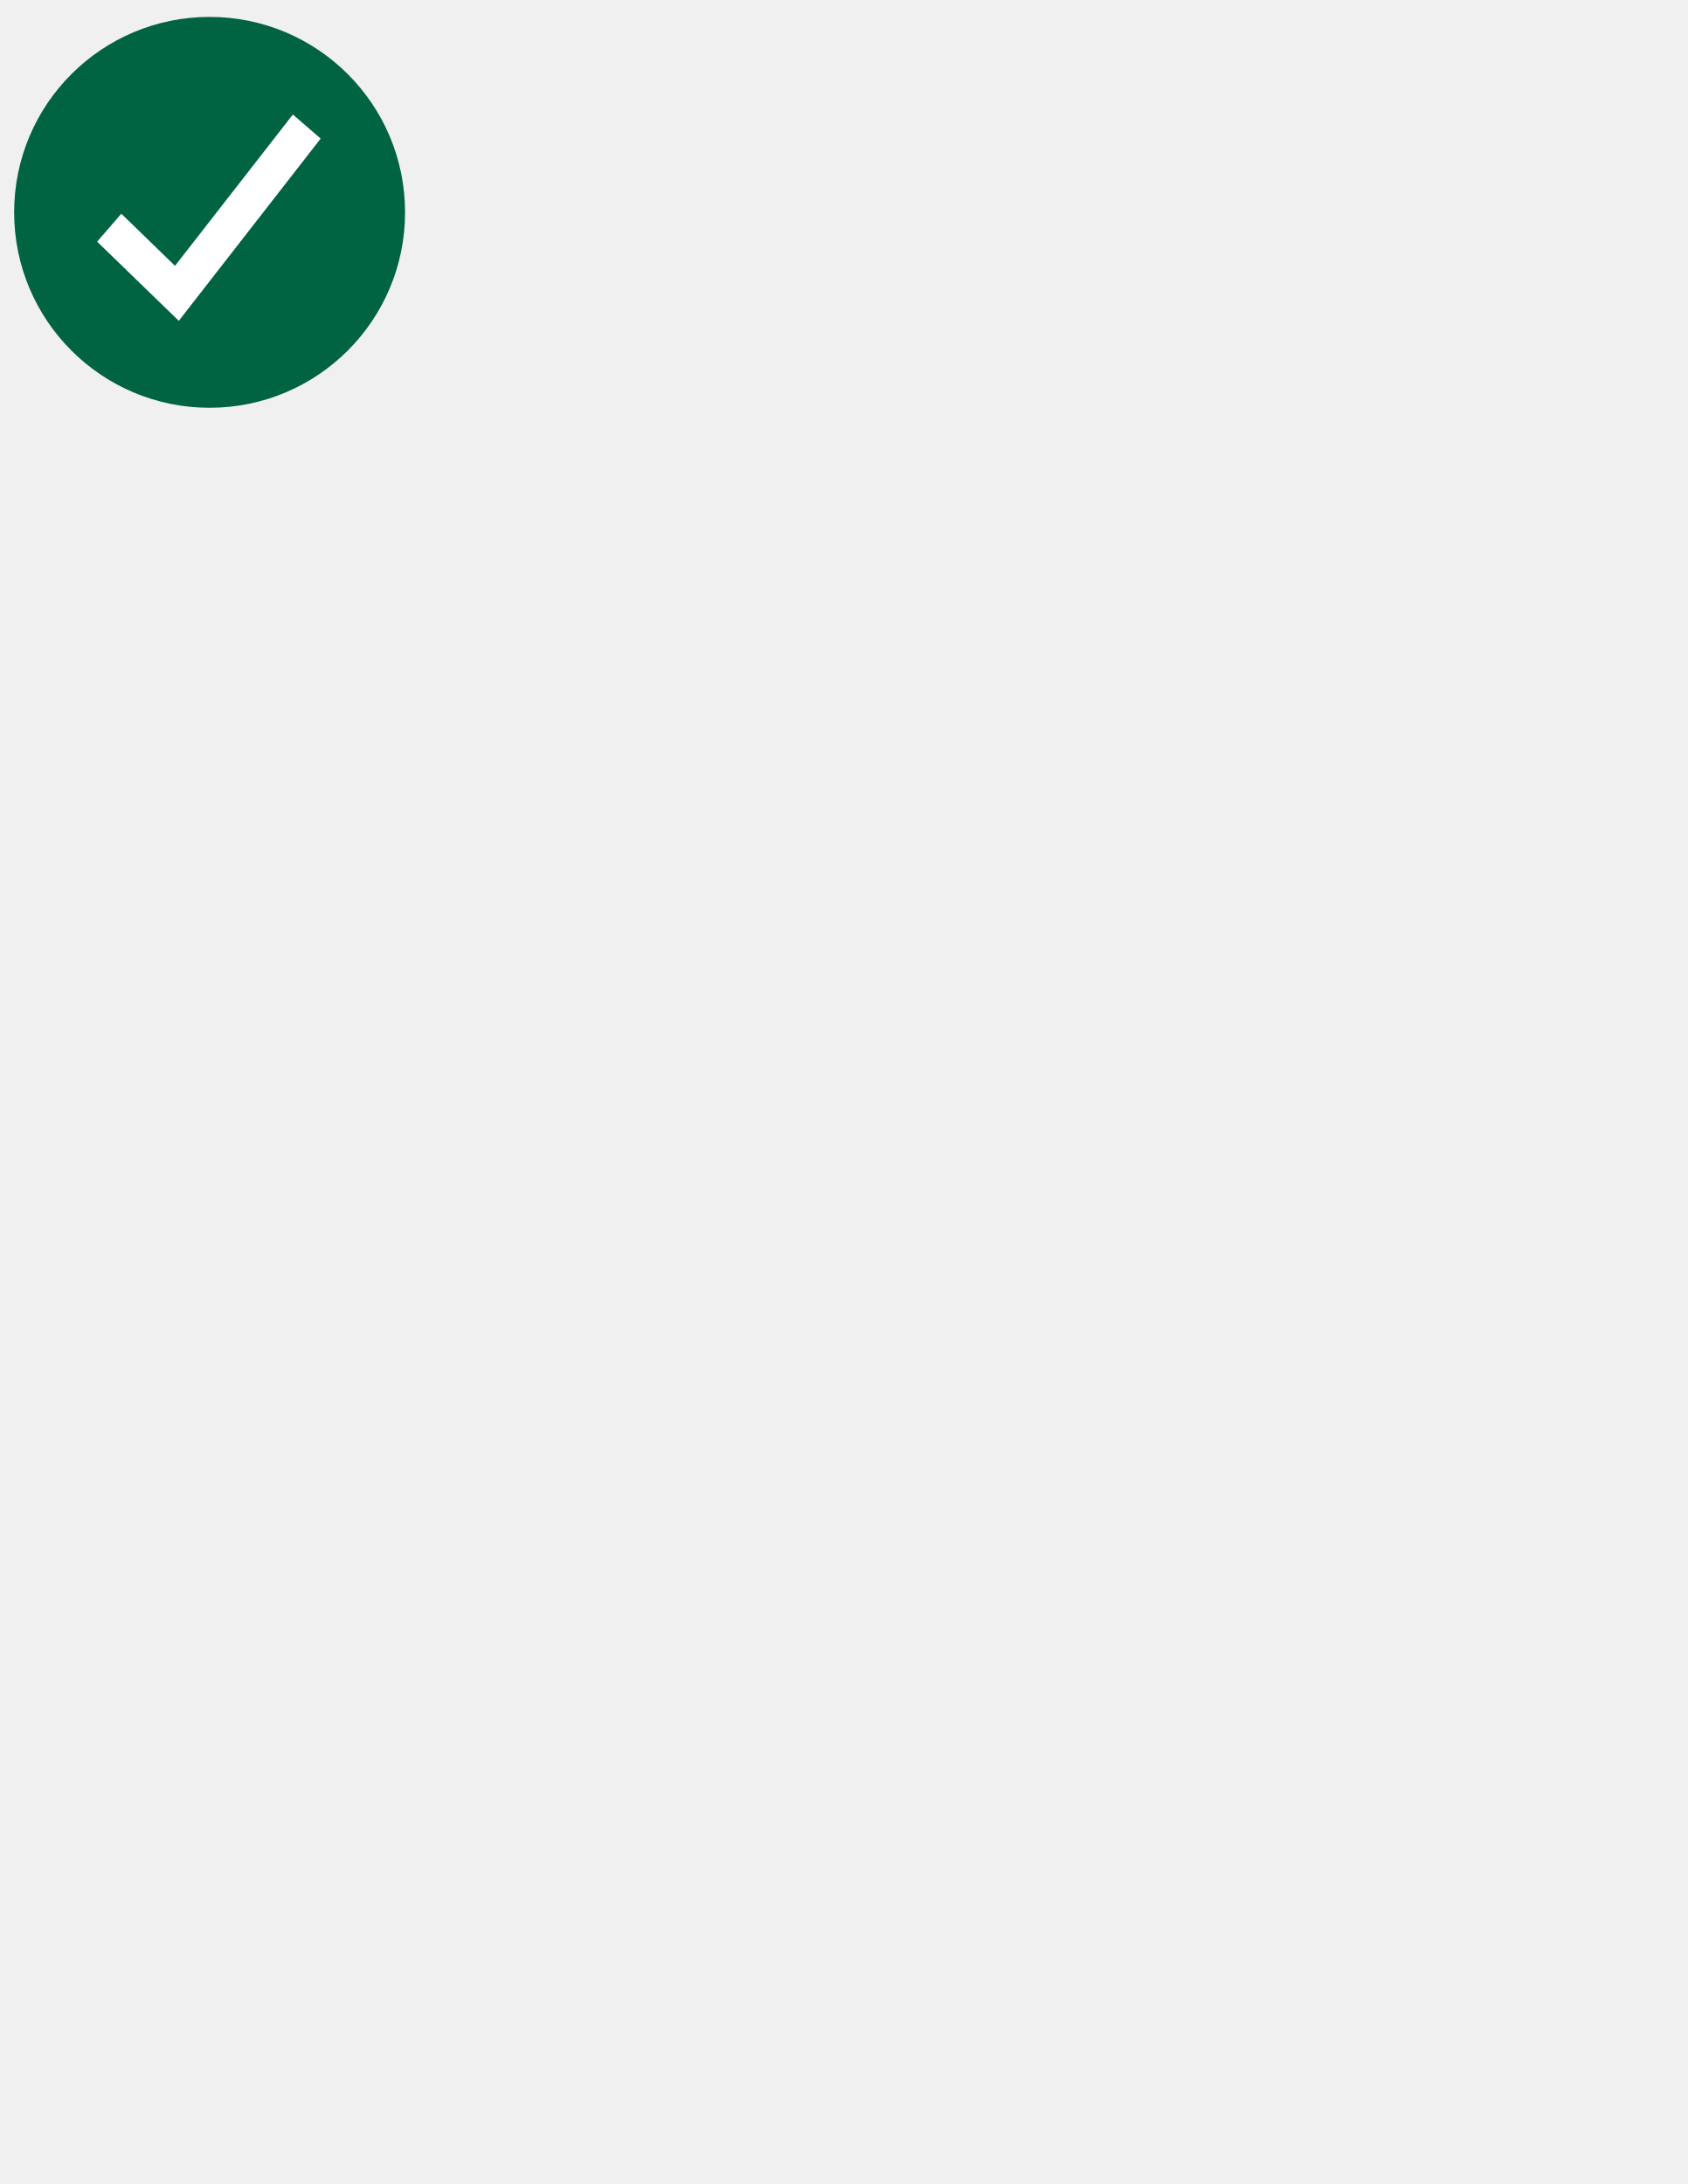
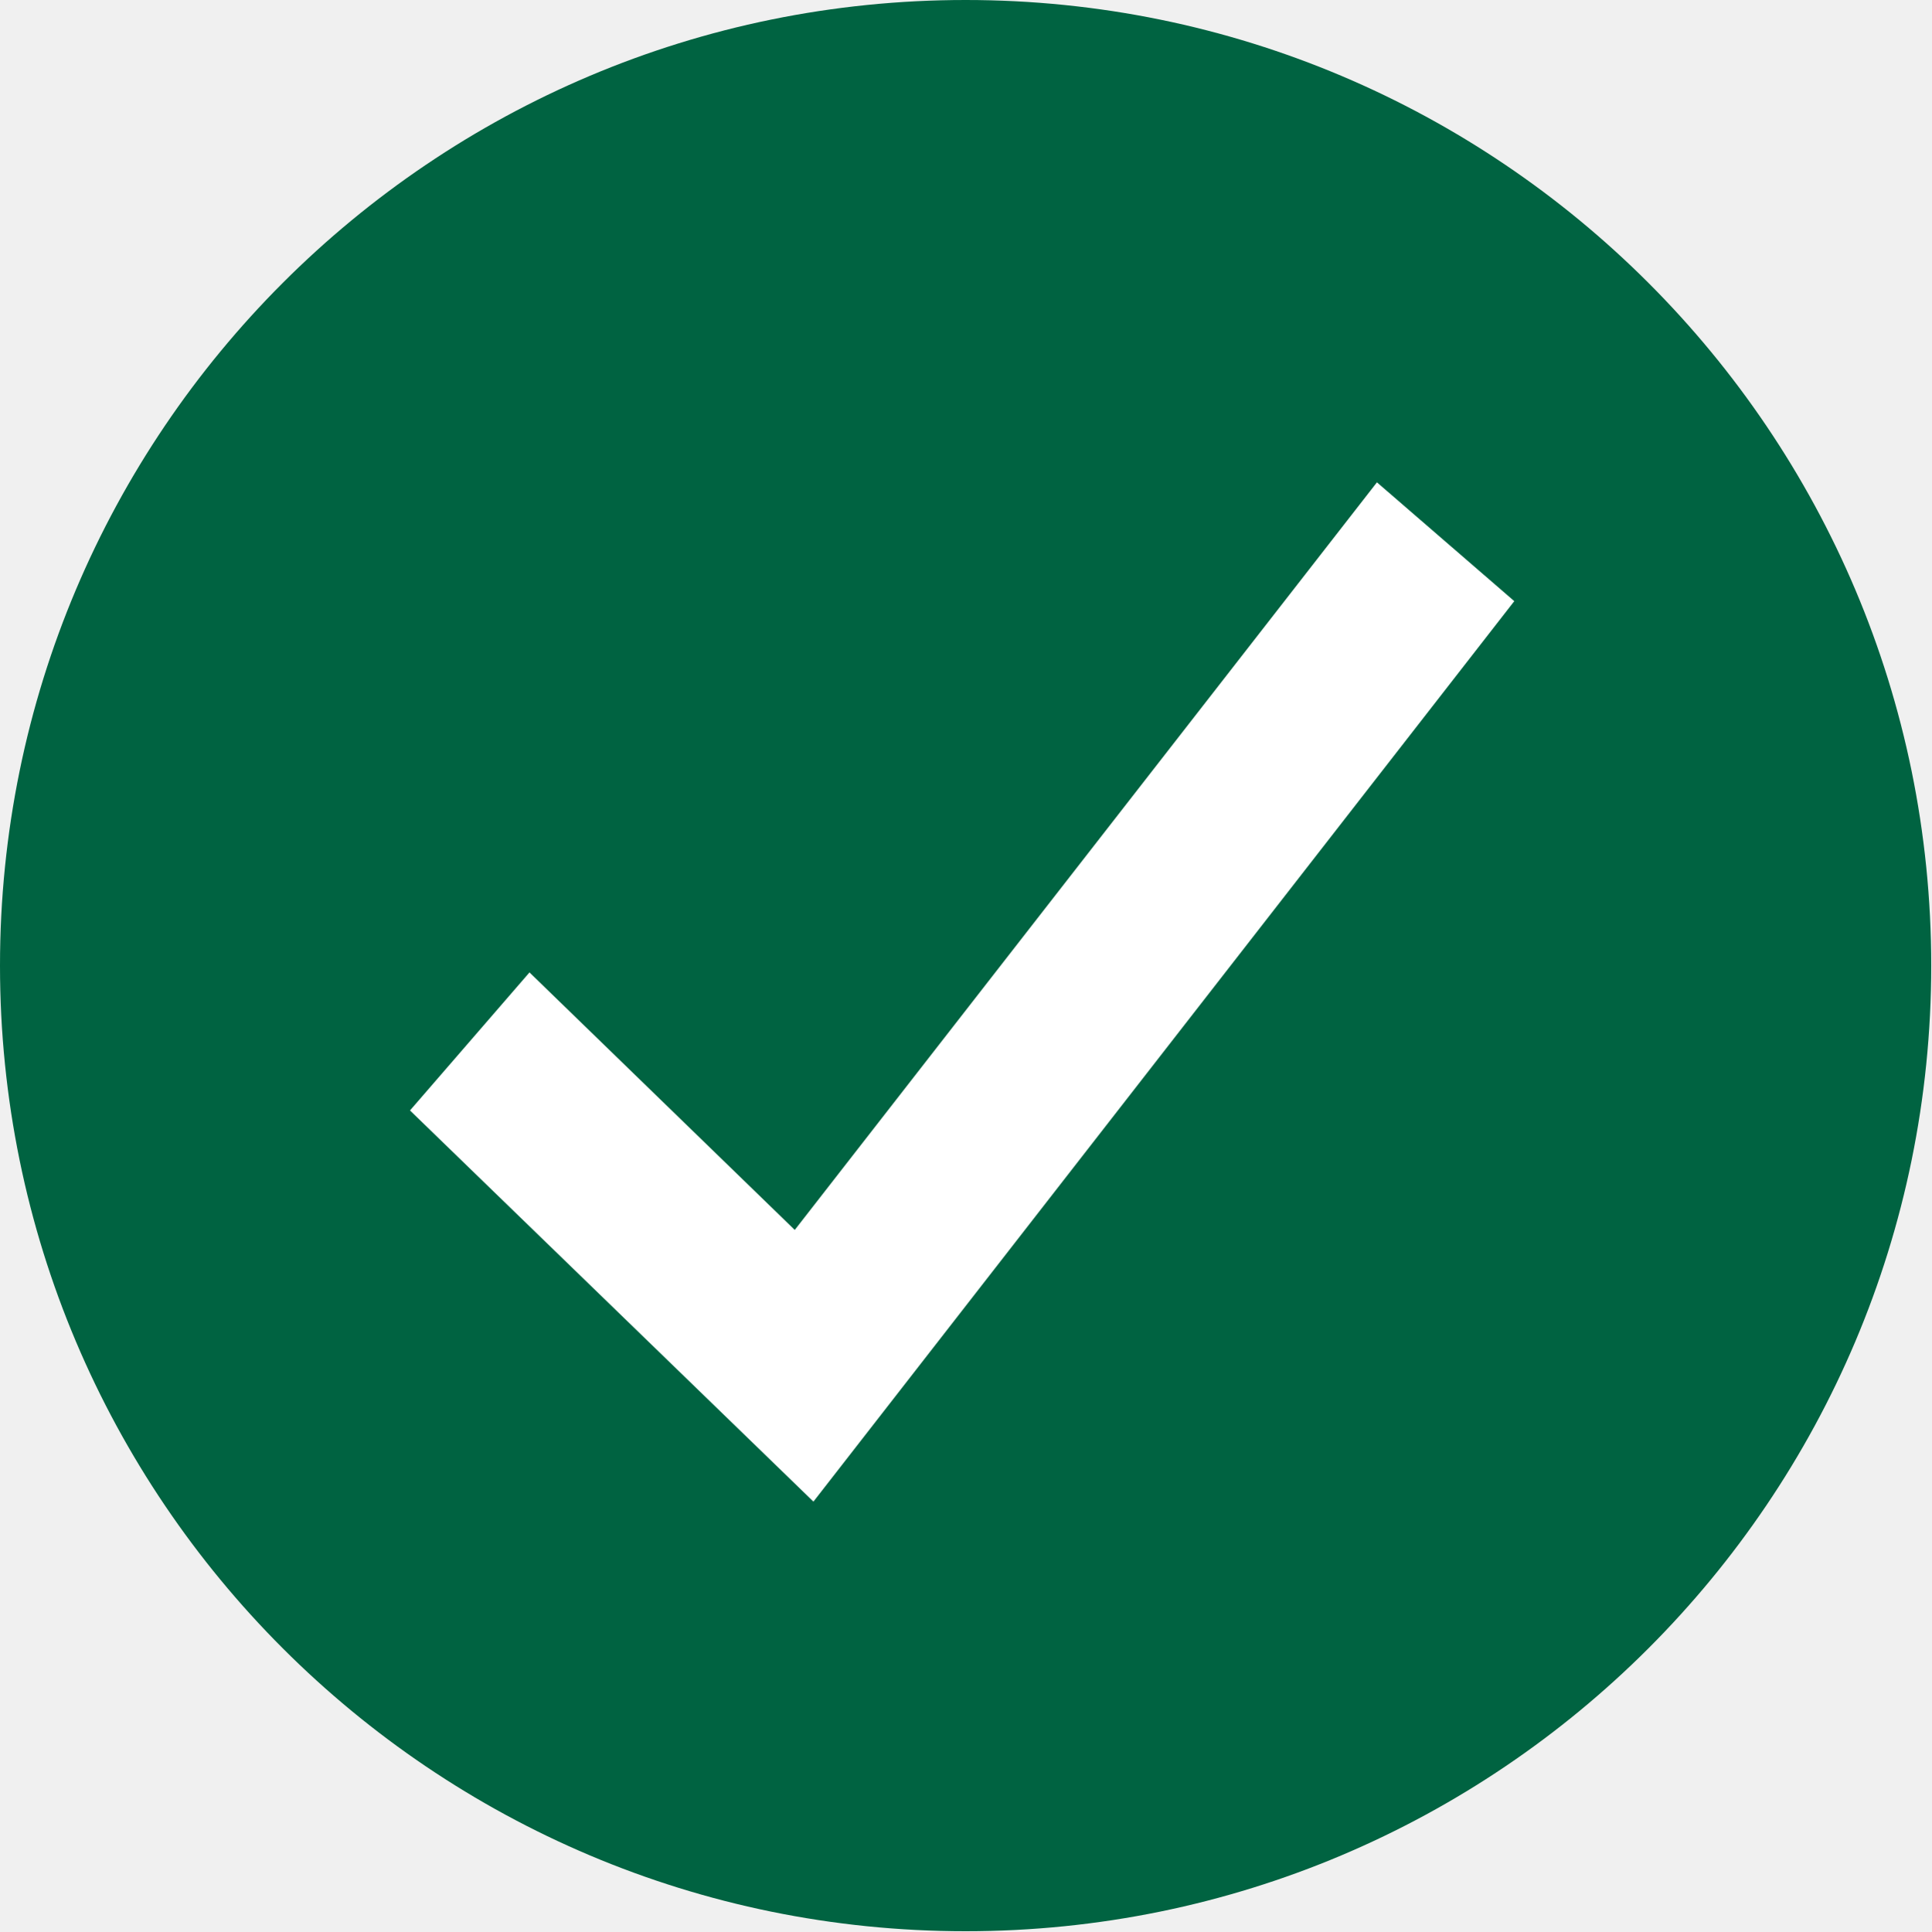
- <svg xmlns="http://www.w3.org/2000/svg" version="1.1" id="Layer_1" x="0px" y="0px" viewBox="0 0 612 792" style="enable-background:new 0 0 612 792;" xml:space="preserve">
-   <style type="text/css">
- 	.st0{fill:#006341;}
- 	.st1{fill-rule:evenodd;clip-rule:evenodd;fill:#FFFFFF;}
- </style>
-   <g id="Grupo_6705" transform="translate(0 -0.298)">
-     <circle id="Oval_5_Copy_7" class="st0" cx="76" cy="77.3" r="70.87" />
-     <path id="Trazado_4863" class="st1" d="M63.46,96.7L43.99,77.8l-8.77,10.13l29.61,28.71l51.44-66.09l-10.08-8.72L63.46,96.7z" />
+ <svg xmlns="http://www.w3.org/2000/svg" viewBox="0 0 141.74 141.74">
+   <defs>
+     <style>.cls-1{fill:#006341;}.cls-2{fill:#fff;fill-rule:evenodd;}</style>
+   </defs>
+   <g id="Capa_2" data-name="Capa 2">
+     <g id="Layer_1" data-name="Layer 1">
+       <g id="Grupo_6705" data-name="Grupo 6705">
+         <circle id="Oval_5_Copy_7" data-name="Oval 5 Copy 7" class="cls-1" cx="70.87" cy="70.87" r="70.87" />
+         <path id="Trazado_4863" data-name="Trazado 4863" class="cls-2" d="M58.33,90.27,38.86,71.37,30.09,81.5,59.7,110.21l51.44-66.09L101.06,35.4Z" />
+       </g>
+     </g>
  </g>
</svg>
